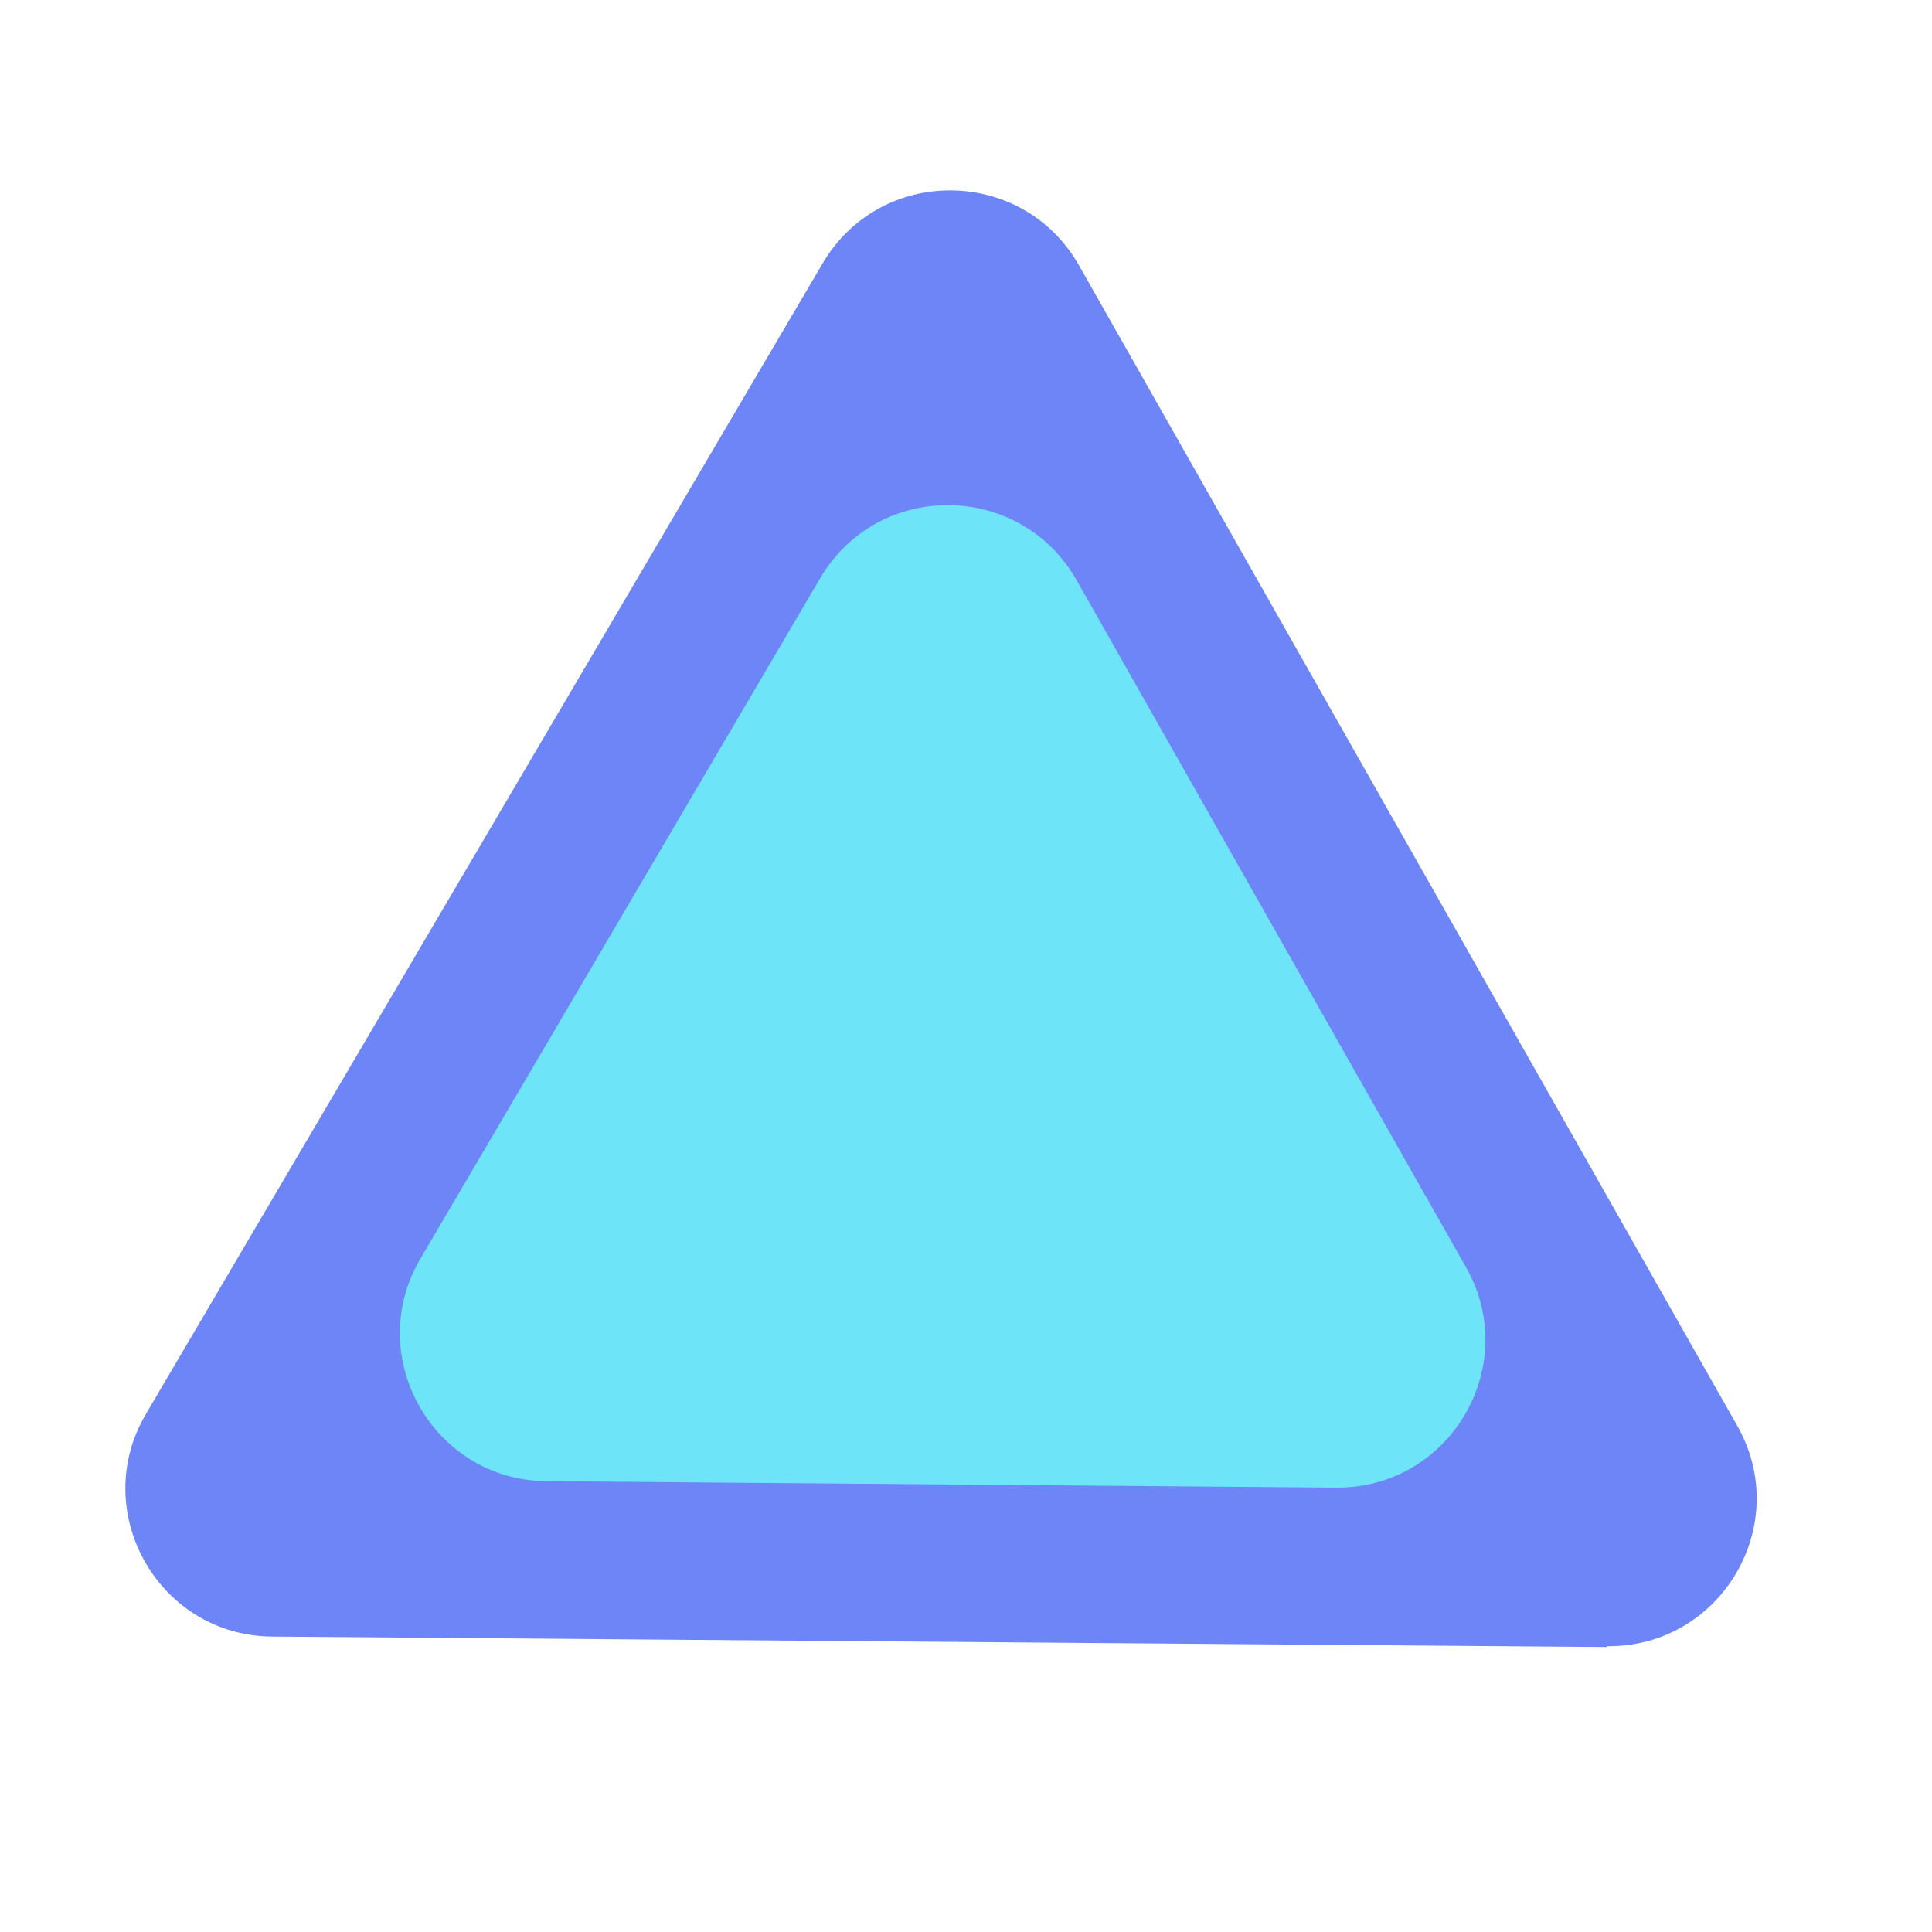
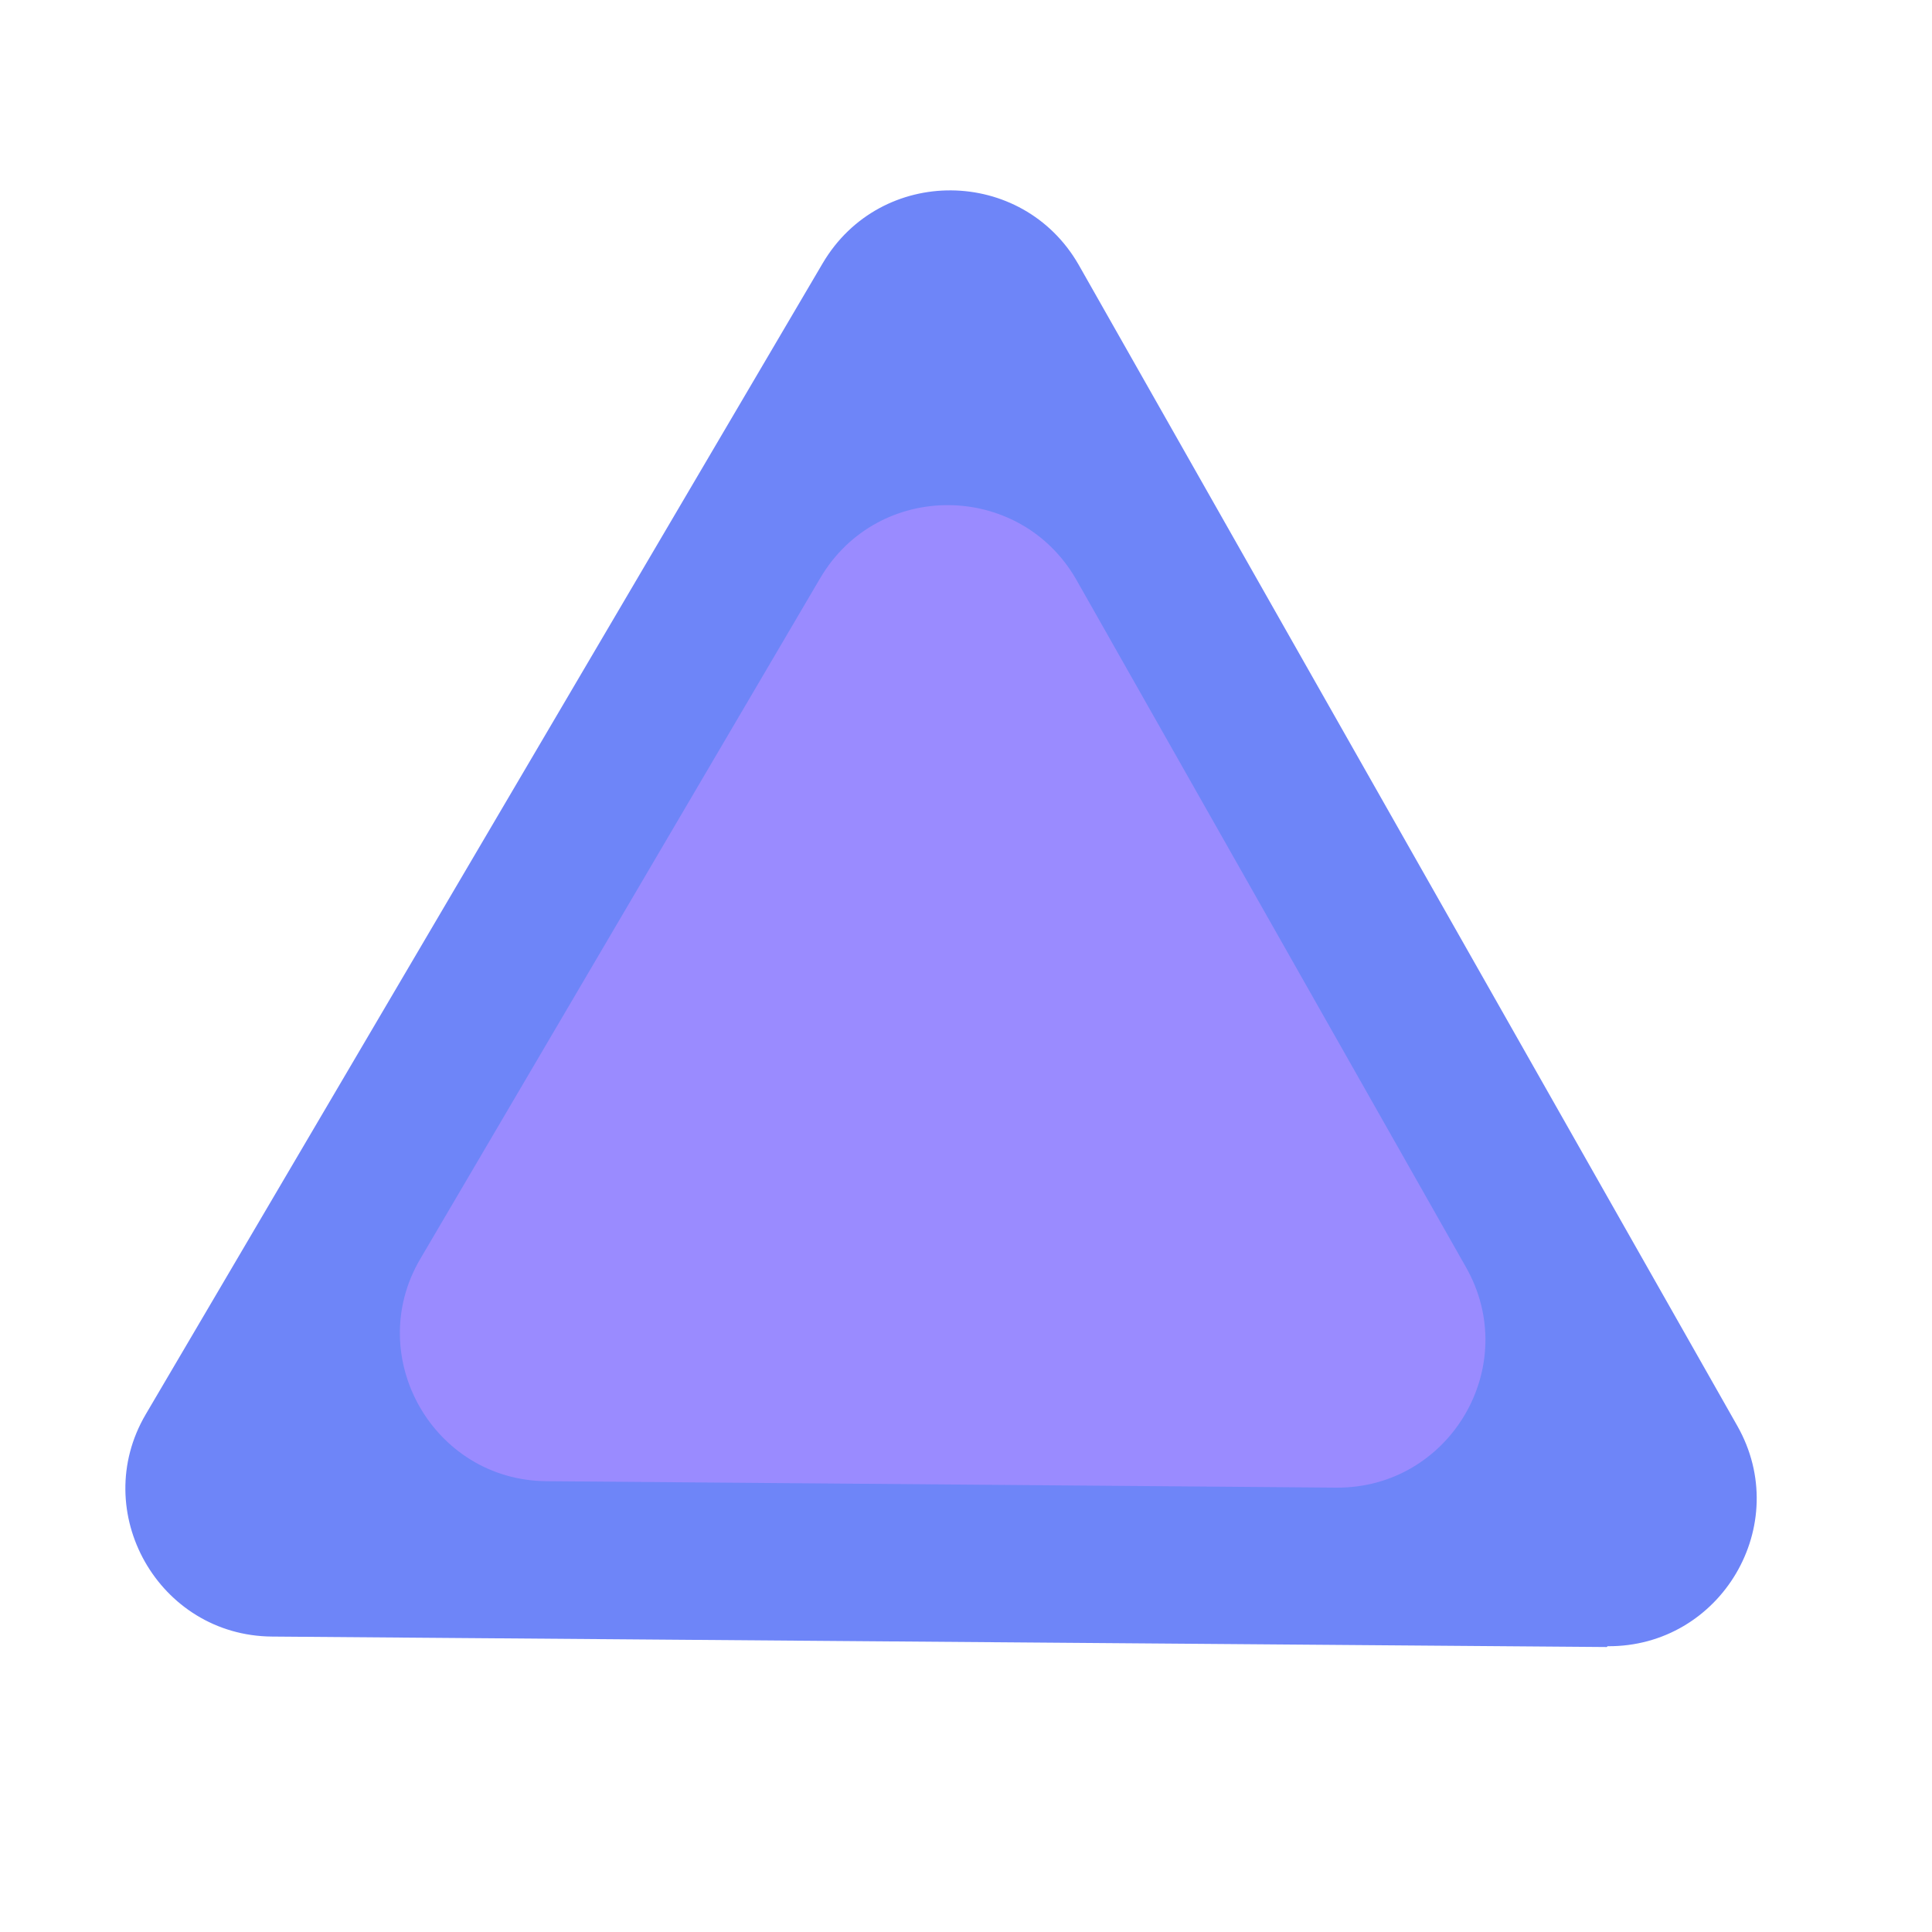
<svg xmlns="http://www.w3.org/2000/svg" id="a" viewBox="0 0 24 24">
  <path d="M19.96,20.46l-16.58-.13c-1.41-.01-2.28-1.55-1.57-2.76L10.22,3.27c.72-1.22,2.48-1.2,3.18,.02l8.18,14.42c.7,1.23-.2,2.75-1.61,2.74Z" fill="#6e85f8" />
-   <path d="M16.6,18.48l-9.81-.08c-1.41-.01-2.28-1.55-1.57-2.76L10.19,7.18c.72-1.22,2.48-1.2,3.18,.02l4.84,8.54c.7,1.23-.2,2.75-1.61,2.74Z" fill="#6ee4f8" />
+   <path d="M16.6,18.48l-9.81-.08c-1.41-.01-2.28-1.55-1.57-2.76L10.19,7.18c.72-1.22,2.48-1.2,3.18,.02l4.84,8.54c.7,1.23-.2,2.75-1.61,2.74Z" fill="#9a8bff" />
</svg>
